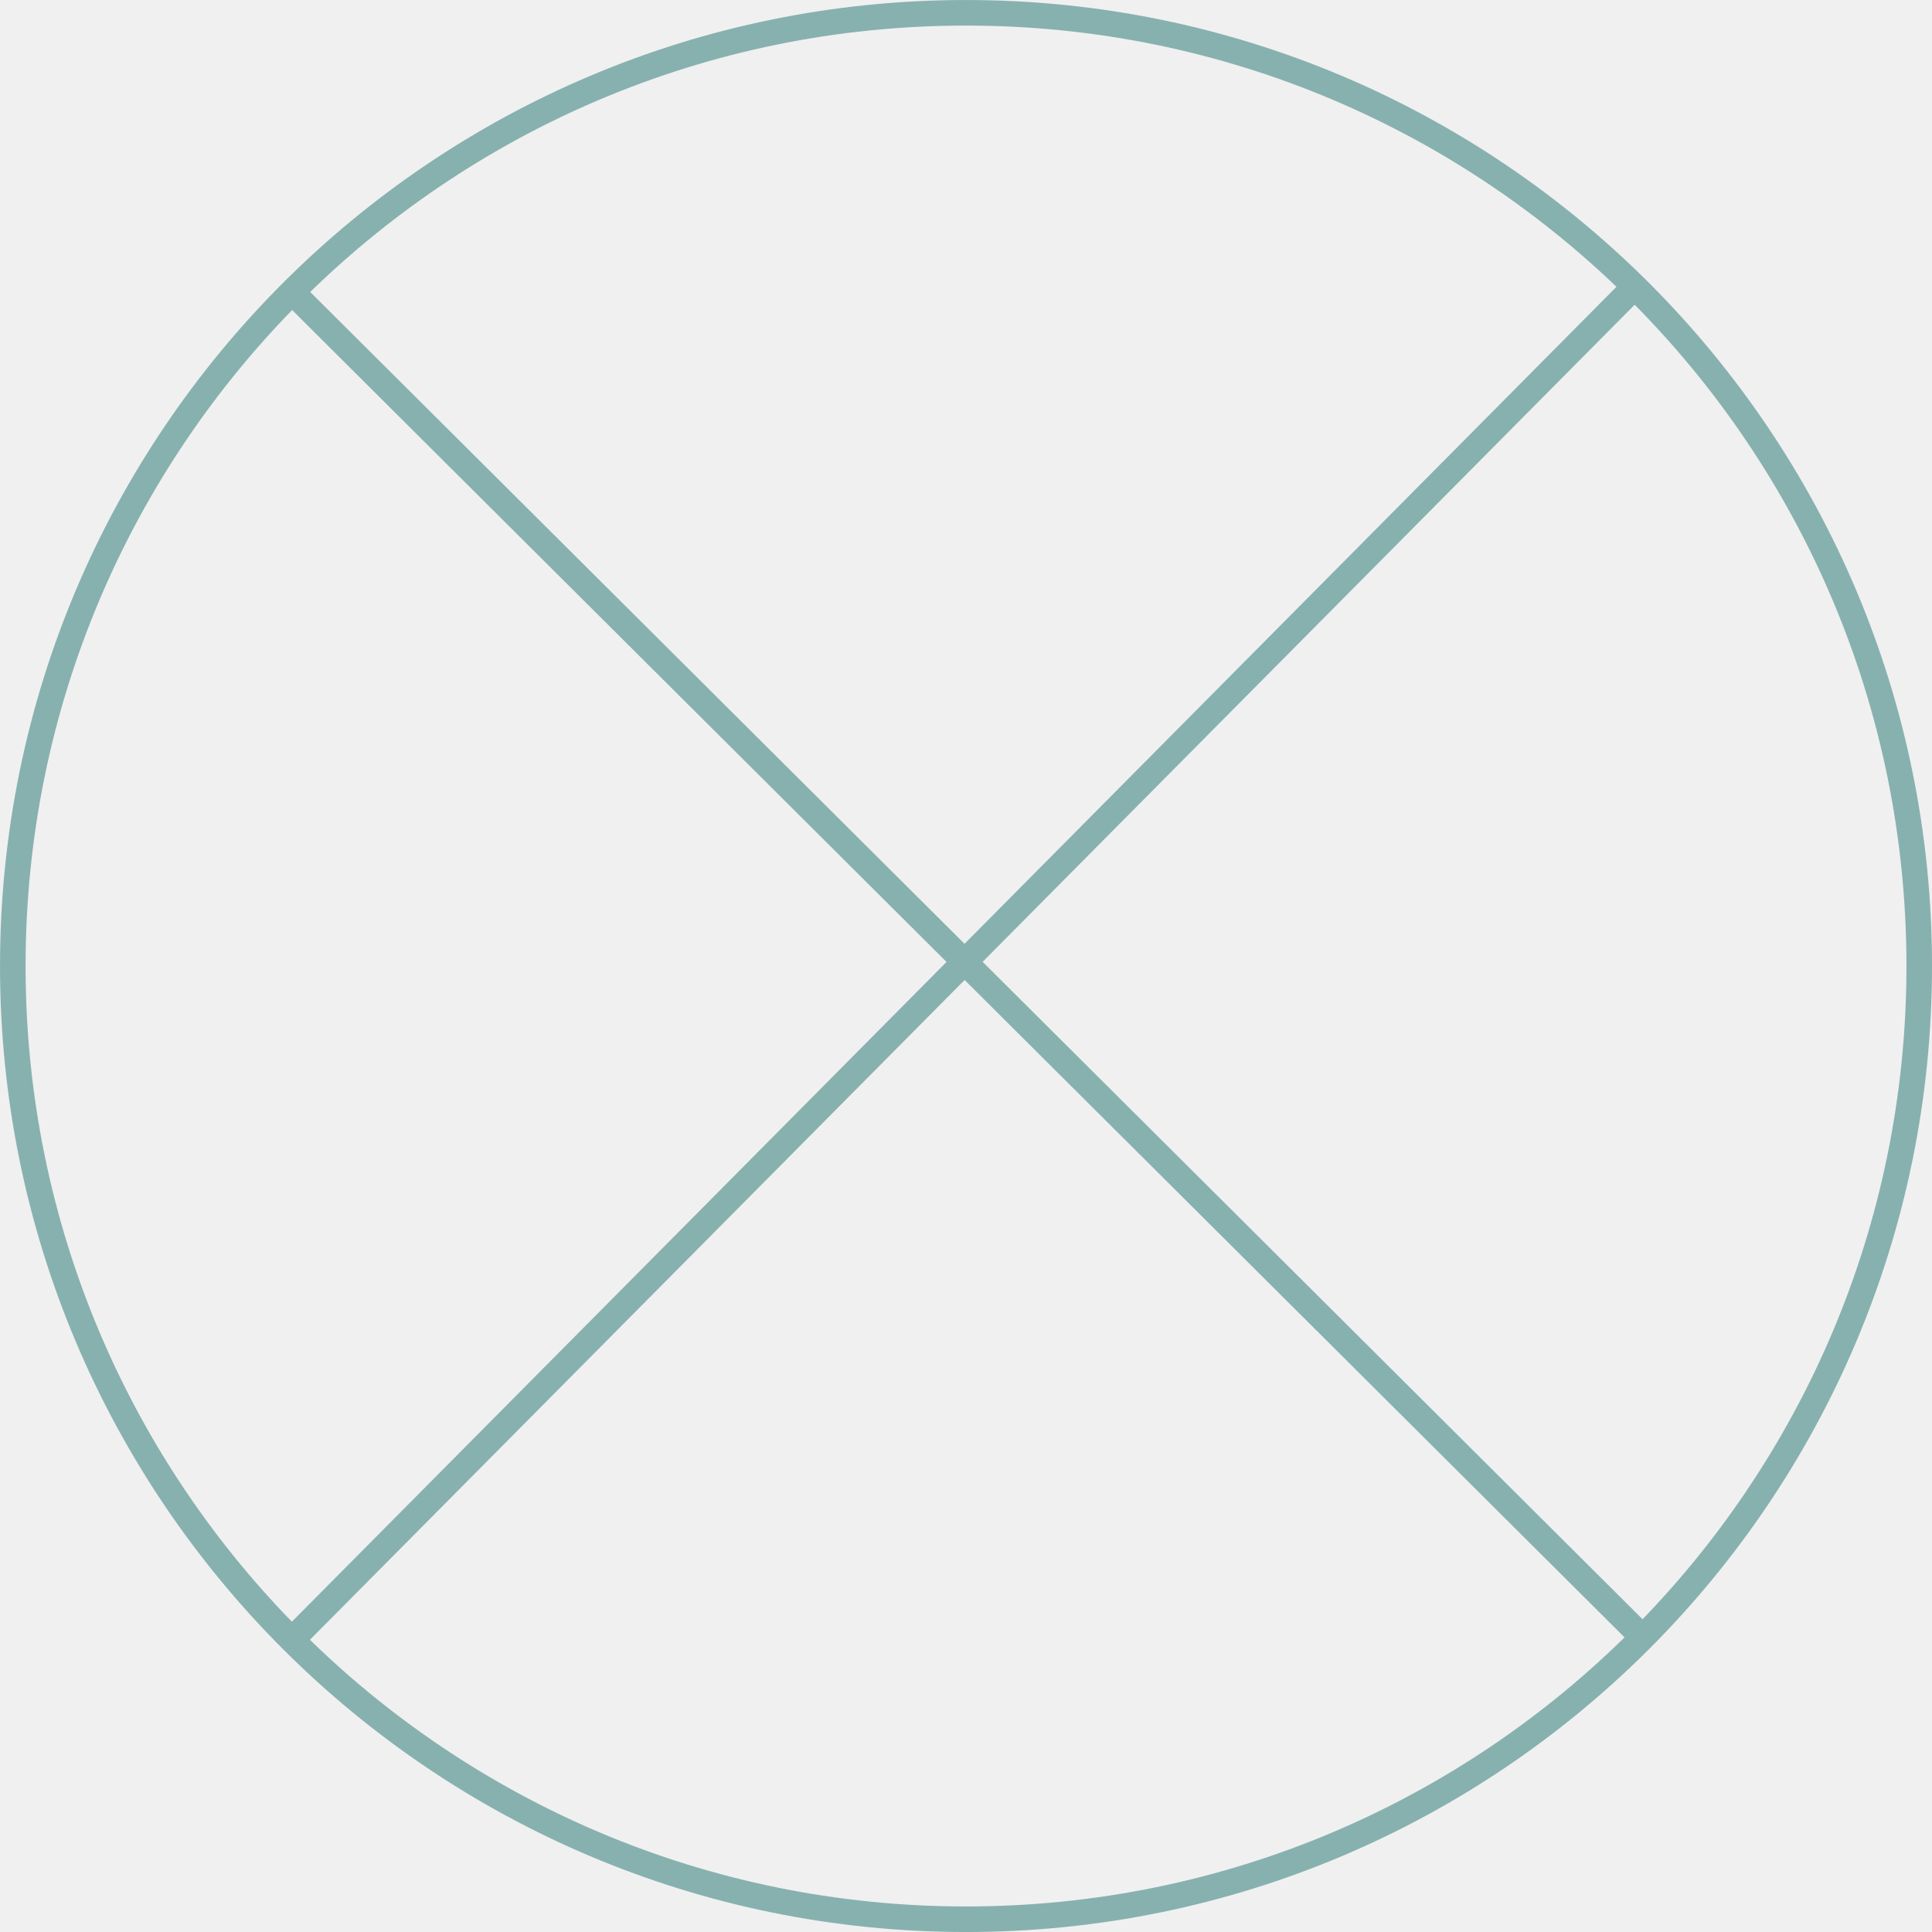
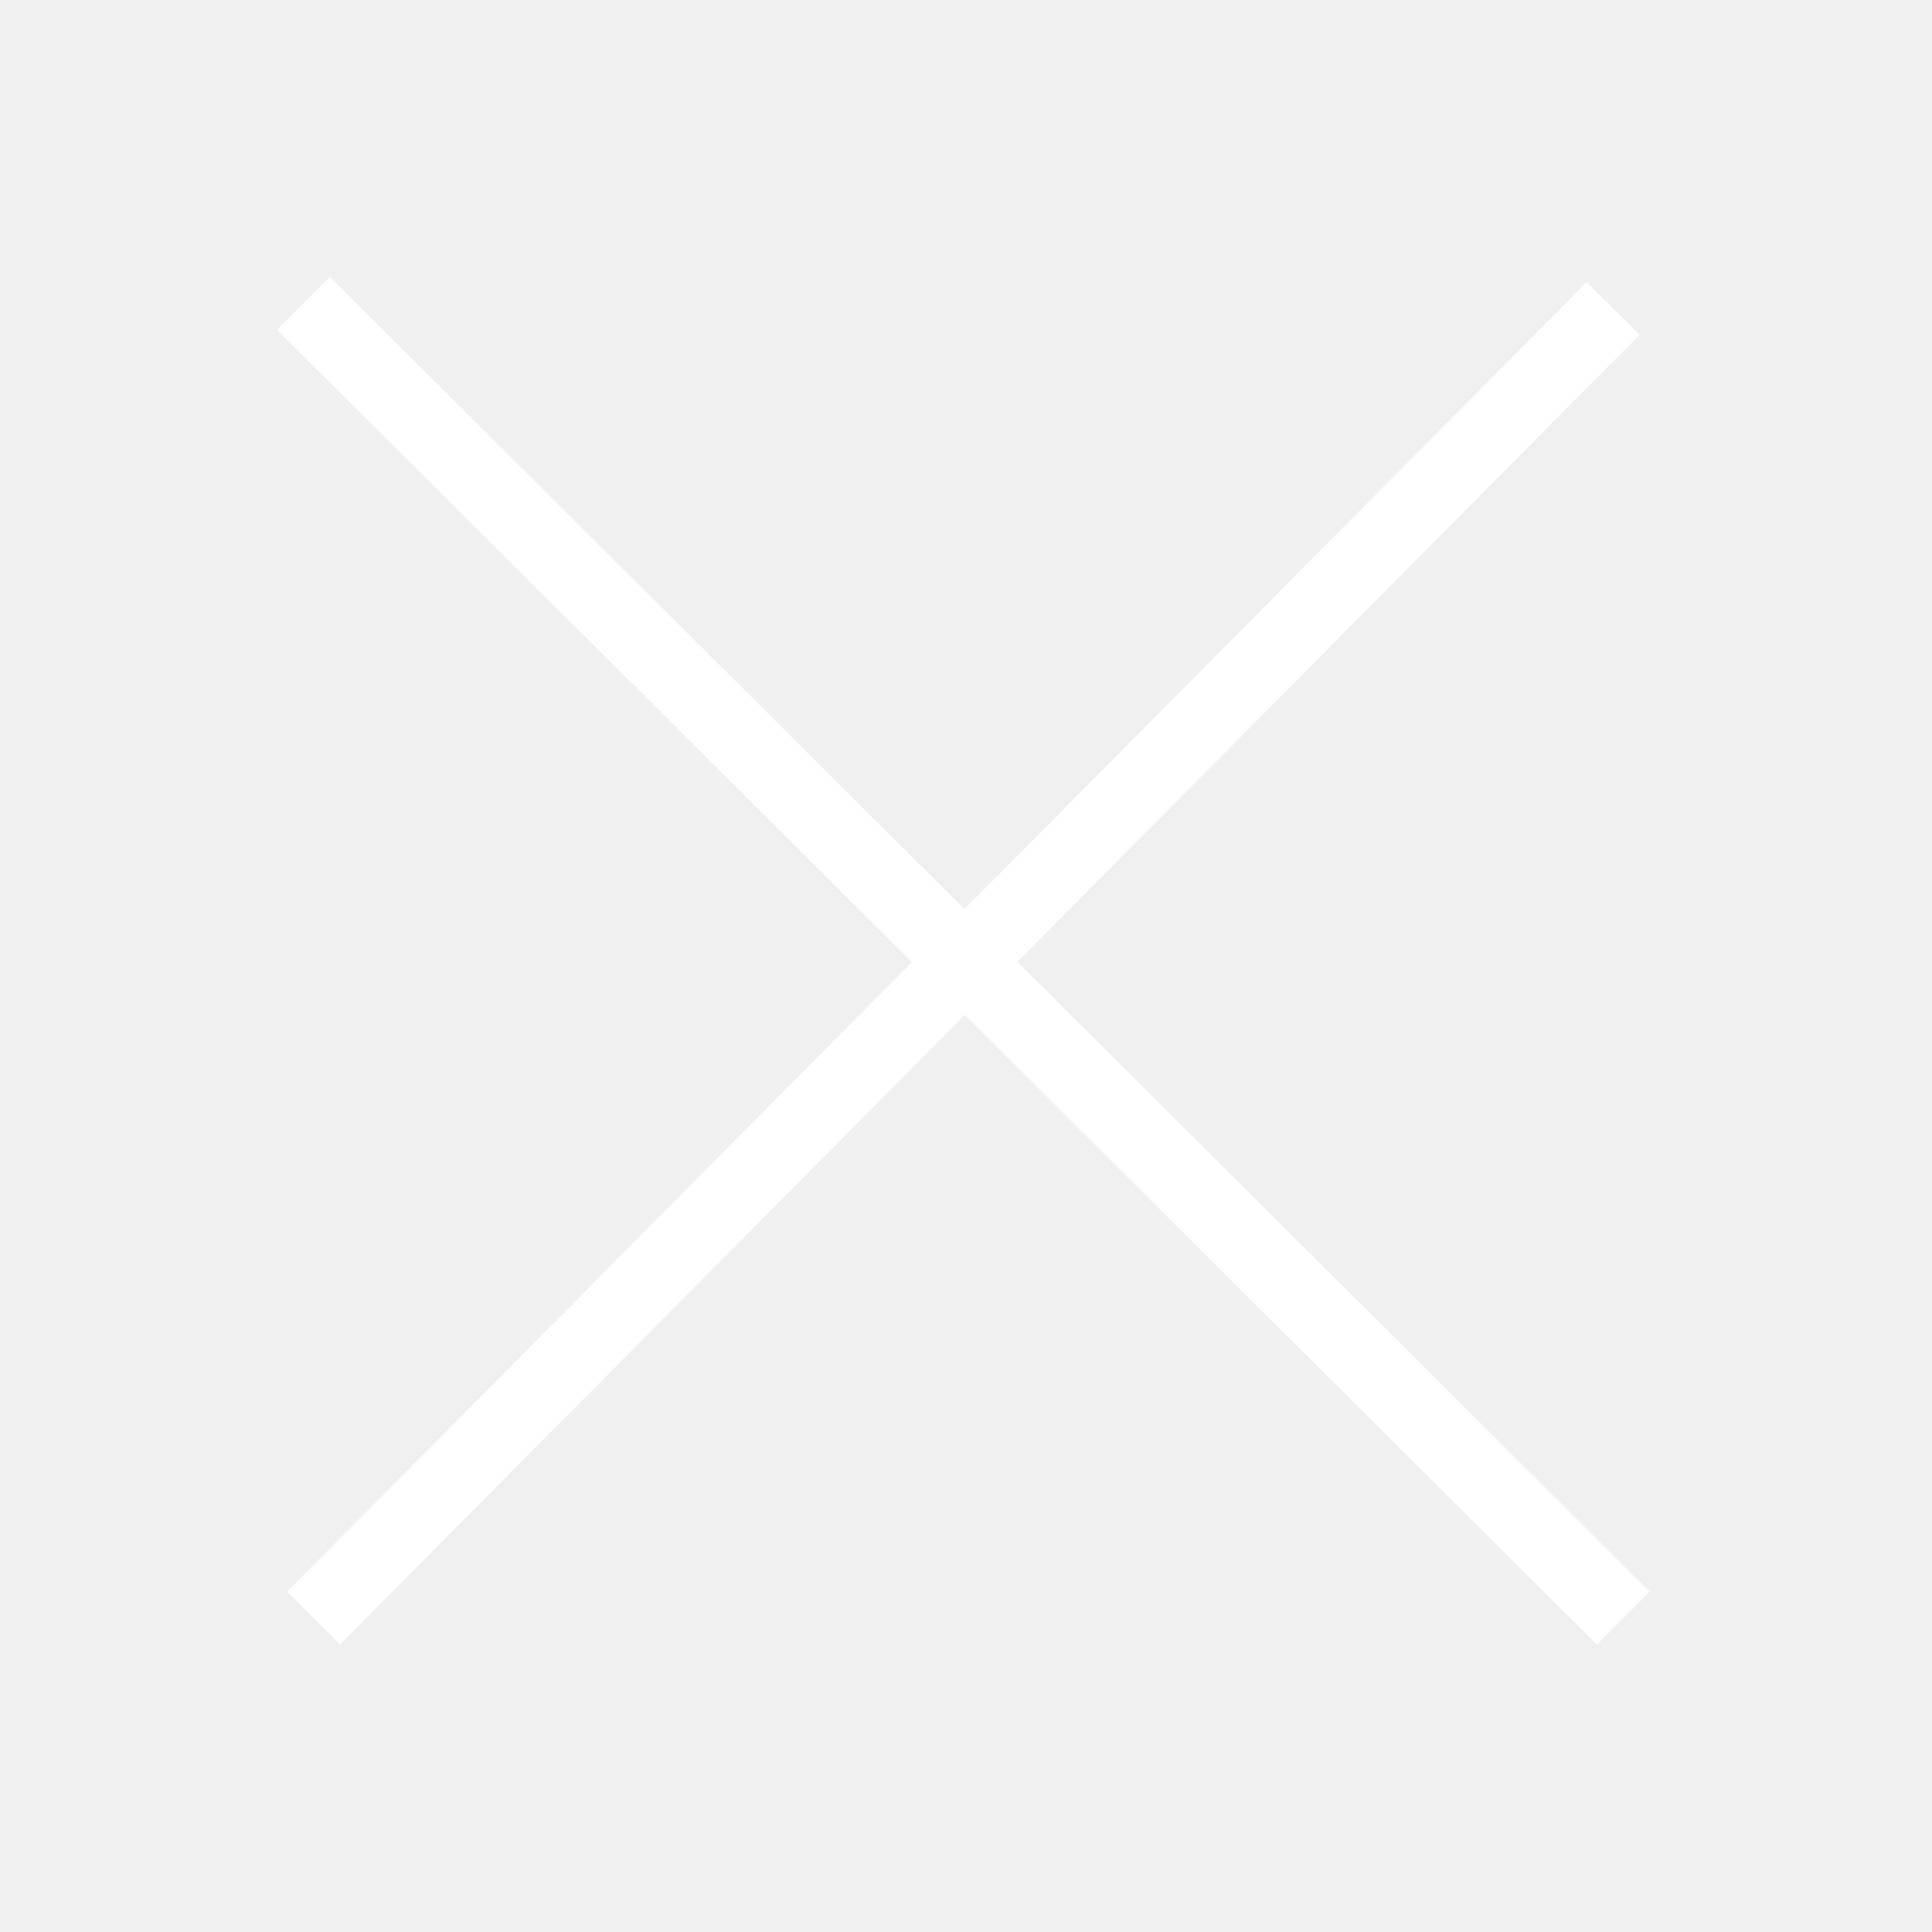
- <svg xmlns="http://www.w3.org/2000/svg" width="37.79" height="37.79" viewBox="0 0 37.79 37.79" version="1.1" id="svg1">
+ <svg xmlns="http://www.w3.org/2000/svg" width="38.79" height="38.79" viewBox="0 0 38.79 38.79" version="1.1" id="svg1">
  <defs id="defs1" />
-   <g id="layer3" transform="translate(-177.689,-194.8389)">
-     <g id="g11" transform="translate(21.43026,-99.40574)">
-       <circle style="fill:none;fill-opacity:1;stroke:#87b1af;stroke-width:0.5;stroke-opacity:1" id="path9" cx="175.154" cy="313.14" r="18.645" />
-       <path style="fill:none;fill-opacity:1;stroke:#87b1af;stroke-width:0.5;stroke-opacity:1" d="m 161.852,299.836 26.498,26.397" id="path10" />
-       <path style="fill:none;fill-opacity:1;stroke:#87b1af;stroke-width:0.5;stroke-opacity:1" d="m 188.147,299.937 -26.092,26.295" id="path11" />
+   <g id="layer3" transform="translate(-177.189,-194.3389)" style="fill:none;fill-opacity:1">
+     <g id="g11" transform="translate(21.43026,-99.40574)" style="fill:none;fill-opacity:1;stroke-width:1.5;stroke-dasharray:none">
+       <path style="fill:none;fill-opacity:1;stroke:#ffffff;stroke-width:1.5;stroke-dasharray:none;stroke-opacity:1" d="m 161.852,299.836 26.498,26.397" id="path10" />
+       <path style="fill:none;fill-opacity:1;stroke:#ffffff;stroke-width:1.5;stroke-dasharray:none;stroke-opacity:1" d="m 188.147,299.937 -26.092,26.295" id="path11" />
    </g>
  </g>
</svg>
